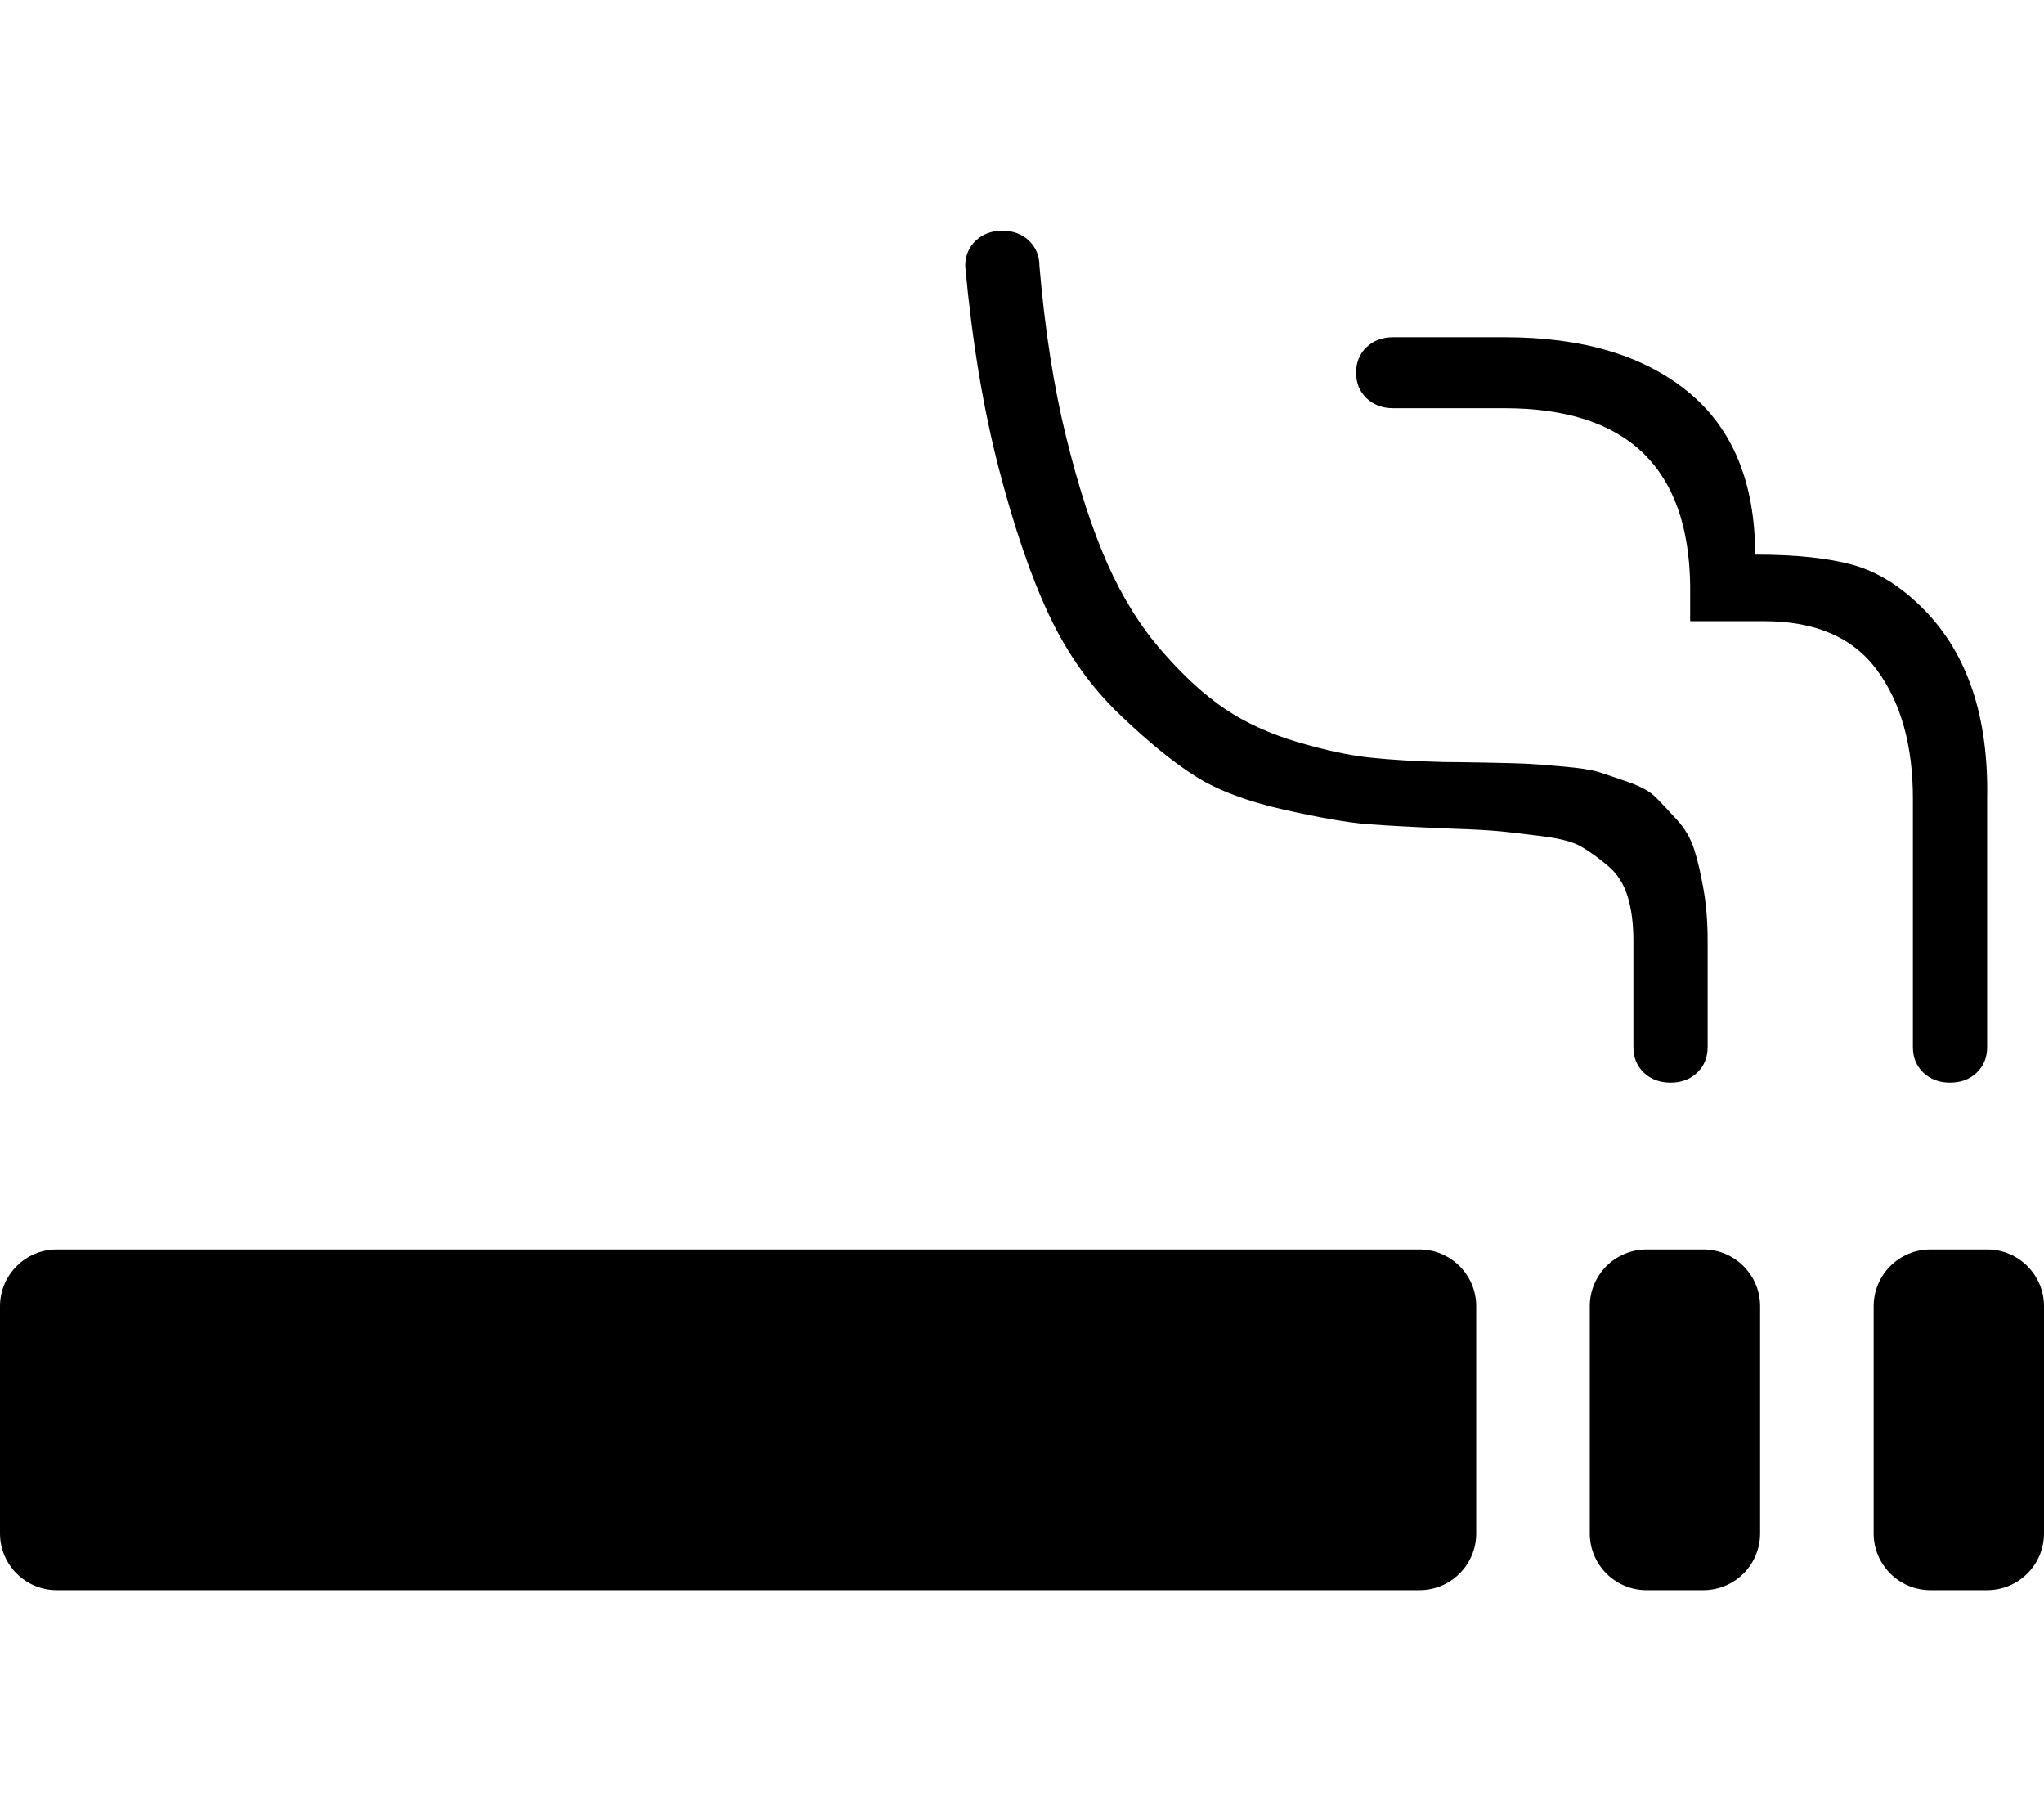
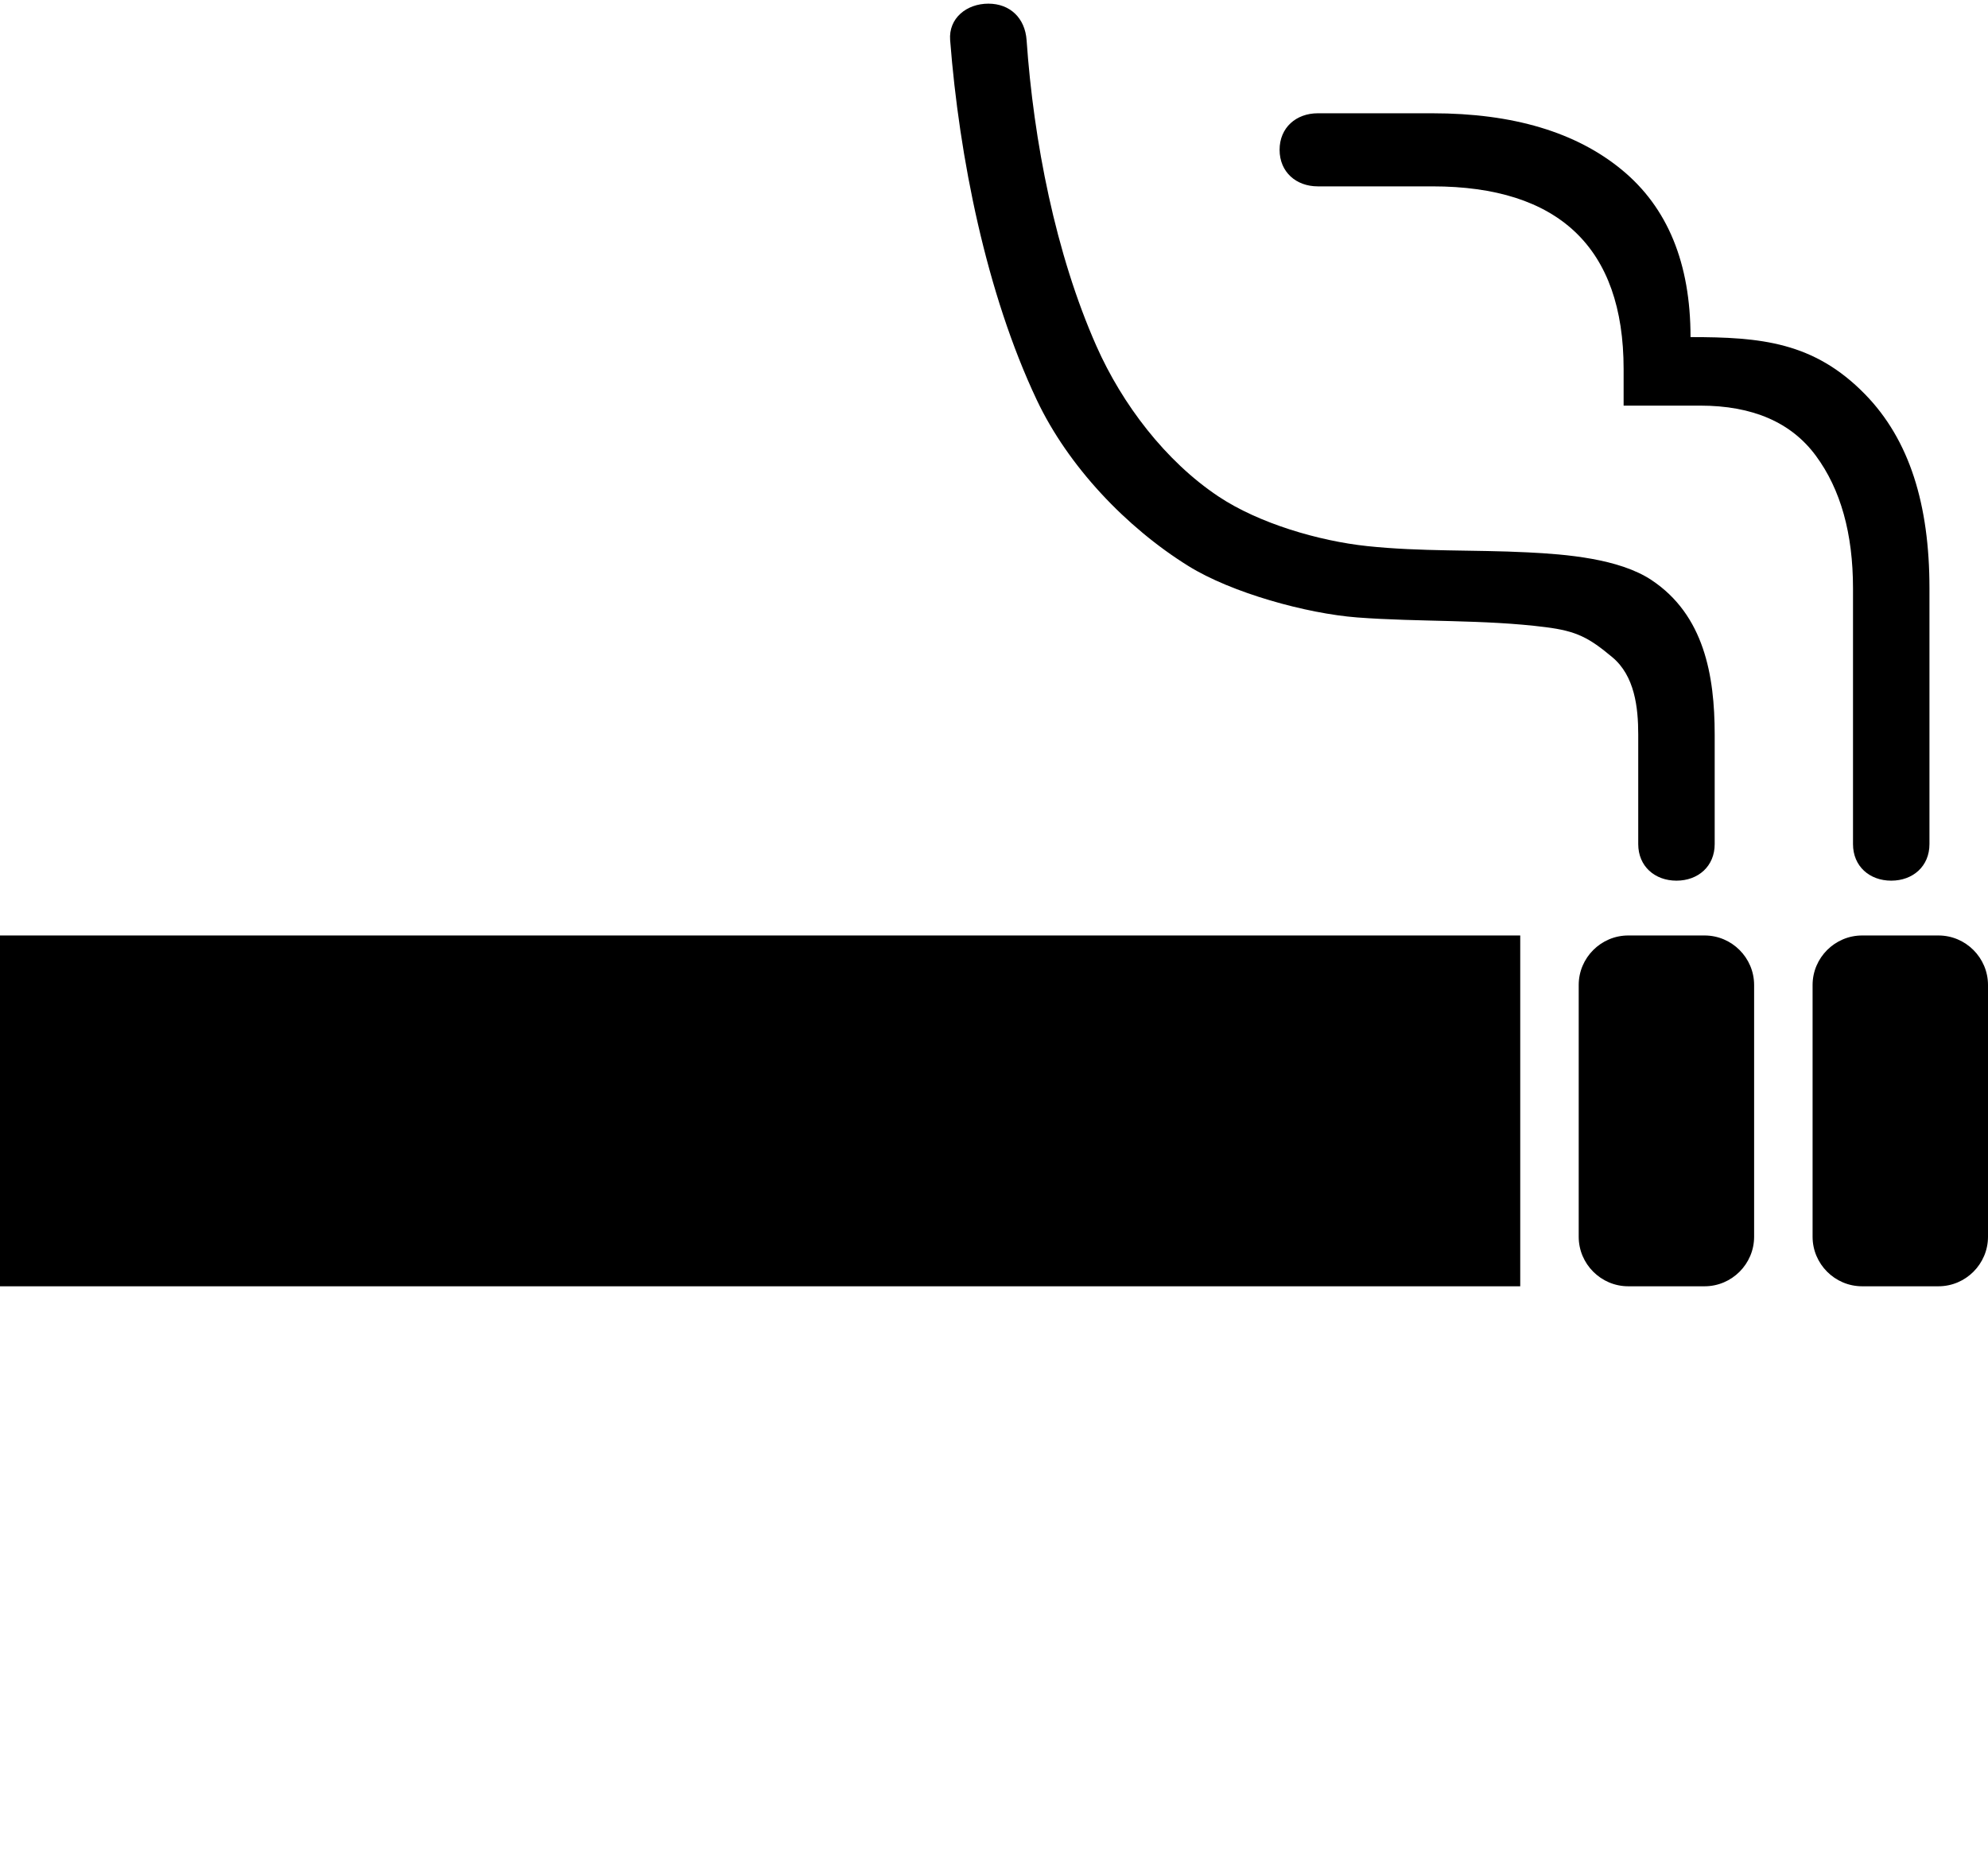
- <svg xmlns="http://www.w3.org/2000/svg" width="576" height="512" viewBox="0 0 576 512" version="1.1">
-   <path fill="currentColor" d="M480,352c8.857,0.02 16,7.175 16,16l0,64c0,8.837 -7.163,16 -16,16l-16,0c-8.837,0 -16,-7.163 -16,-16l0,-64c0,-8.825 7.143,-15.98 16,-16l16,0Zm80,96l-16,0c-8.837,0 -16,-7.163 -16,-16l0,-64c0,-8.837 7.163,-16 16,-16l16,0c8.837,0 16,7.163 16,16l0,64c0,8.825 -7.143,15.98 -16,16Zm-160,-96c8.857,0.02 16,7.175 16,16l0,64c0,8.837 -7.163,16 -16,16l-384,0c-8.837,0 -16,-7.163 -16,-16l0,-64c0,-8.825 7.143,-15.98 16,-16l384,0Zm58.658,-99.5c1.089,3.542 1.634,7.708 1.634,12.5l0,30c0,2.917 0.981,5.312 2.942,7.188c1.962,1.874 4.468,2.812 7.519,2.812c3.051,0 5.557,-0.938 7.518,-2.812c1.962,-1.876 2.942,-4.271 2.942,-7.188l0,-30c0,-5.208 -0.381,-10 -1.144,-14.375c-0.762,-4.375 -1.634,-8.125 -2.615,-11.25c-0.981,-3.125 -2.615,-5.937 -4.903,-8.437c-2.289,-2.5 -4.25,-4.584 -5.884,-6.25c-1.635,-1.667 -4.25,-3.126 -7.846,-4.376c-3.596,-1.25 -6.374,-2.187 -8.336,-2.812c-1.961,-0.625 -5.339,-1.146 -10.134,-1.562c-4.794,-0.417 -8.226,-0.678 -10.297,-0.782c-2.07,-0.104 -5.884,-0.208 -11.441,-0.312c-5.557,-0.104 -9.426,-0.156 -11.605,-0.156c-8.063,-0.209 -15.037,-0.626 -20.921,-1.25c-5.884,-0.626 -12.695,-2.084 -20.431,-4.376c-7.737,-2.291 -14.493,-5.364 -20.268,-9.218c-5.775,-3.854 -11.714,-9.271 -17.816,-16.25c-6.102,-6.979 -11.278,-15.261 -15.527,-24.844c-4.25,-9.583 -8.118,-21.458 -11.605,-35.625c-3.487,-14.167 -5.993,-30.208 -7.519,-48.125c0,-2.917 -0.98,-5.312 -2.942,-7.187c-1.961,-1.875 -4.467,-2.813 -7.518,-2.813c-3.051,0 -5.558,0.938 -7.519,2.813c-1.961,1.875 -2.942,4.27 -2.942,7.187c1.961,21.25 5.121,40.26 9.48,57.031c4.359,16.771 9.099,30.573 14.22,41.407c5.121,10.833 11.768,20.156 19.941,27.968c8.172,7.813 15.364,13.646 21.575,17.5c6.211,3.854 14.438,6.927 24.68,9.219c10.243,2.292 18.089,3.646 23.537,4.063c5.448,0.416 13.294,0.833 23.536,1.25c6.32,0.208 11.006,0.468 14.057,0.781c3.051,0.312 7.028,0.781 11.932,1.406c4.903,0.625 8.499,1.615 10.787,2.969c2.289,1.354 4.74,3.125 7.355,5.312c2.616,2.188 4.468,5.052 5.558,8.594Zm-34.669,-157.5c22.032,0.006 39.289,5.162 51.813,15.469c12.531,10.312 18.796,25.573 18.796,45.781c11.551,0 20.813,0.99 27.786,2.969c6.974,1.979 13.621,6.198 19.941,12.656c12.204,12.5 18.088,30.208 17.652,53.125l0,70c0,2.917 -0.98,5.312 -2.942,7.188c-1.961,1.874 -4.467,2.812 -7.518,2.812c-3.051,0 -5.557,-0.938 -7.519,-2.812c-1.961,-1.876 -2.942,-4.271 -2.942,-7.188l0,-70c0,-15 -3.378,-27.083 -10.134,-36.25c-6.748,-9.157 -17.303,-13.74 -31.709,-13.75l-20.921,0l0,-10c-0.436,-33.318 -17.854,-49.985 -52.303,-50l-31.382,0c-3.073,-0.008 -5.567,-0.946 -7.519,-2.812c-1.961,-1.876 -2.942,-4.271 -2.942,-7.188c0,-2.917 0.981,-5.312 2.942,-7.187c1.952,-1.867 4.446,-2.805 7.519,-2.813l31.382,0Z" />
+ <svg xmlns="http://www.w3.org/2000/svg" width="544" height="512" viewBox="0 0 544 512">
+   <path d="M0 256h416v96H0v-96zm448.29-55v30c0 6.07 4.54 10 10.46 10 5.93 0 10.46-3.93 10.46-10v-30c0-16.2-2.92-32.72-17.3-42.27-8.89-5.9-23.51-7.06-33.85-7.57-14.77-.75-29.14-.15-43.97-1.72-13.19-1.4-29.65-6.22-40.7-13.6-14.5-9.67-26.33-25.27-33.34-41.09C288.8 69.38 282.84 38.54 280.92 11c-.42-6.05-4.53-10-10.46-10-5.92 0-10.93 3.95-10.46 10 2.49 32.05 9.88 69.21 23.7 98.44 8.59 18.16 24.47 34.88 41.52 45.47 11.8 7.32 32.23 12.99 46.18 14.06 16.83 1.28 34.74.51 51.56 2.66 8.48 1.07 11.84 2.87 18.25 8.23 6.1 5.1 7.08 13.7 7.08 21.14zm-56.3-170c22.03 0 39.29 5.16 51.81 15.47 12.53 10.31 18.8 25.57 18.8 45.78 19.19 0 33.72 1.3 47.73 15.62 12.21 12.5 17.65 30.21 17.65 53.13v70c0 6.07-4.54 10-10.46 10-5.93 0-10.46-3.93-10.46-10v-70c0-15-3.38-27.08-10.14-36.25-6.74-9.16-17.3-13.75-31.71-13.75h-20.92v-10c0-33.32-17.85-50-52.3-50h-31.38c-5.93 0-10.46-3.92-10.46-10s4.53-10 10.46-10h31.38zm117.56 225h20.9c7.45 0 13.55 6.1 13.55 13.55v68.9c0 7.45-6.1 13.55-13.55 13.55h-20.9c-7.45 0-13.55-6.1-13.55-13.55v-68.9c0-7.45 6.1-13.55 13.55-13.55zm-64 0h20.9c7.45 0 13.55 6.1 13.55 13.55v68.9c0 7.45-6.1 13.55-13.55 13.55h-20.9c-7.45 0-13.55-6.1-13.55-13.55v-68.9c0-7.45 6.1-13.55 13.55-13.55z" />
</svg>
